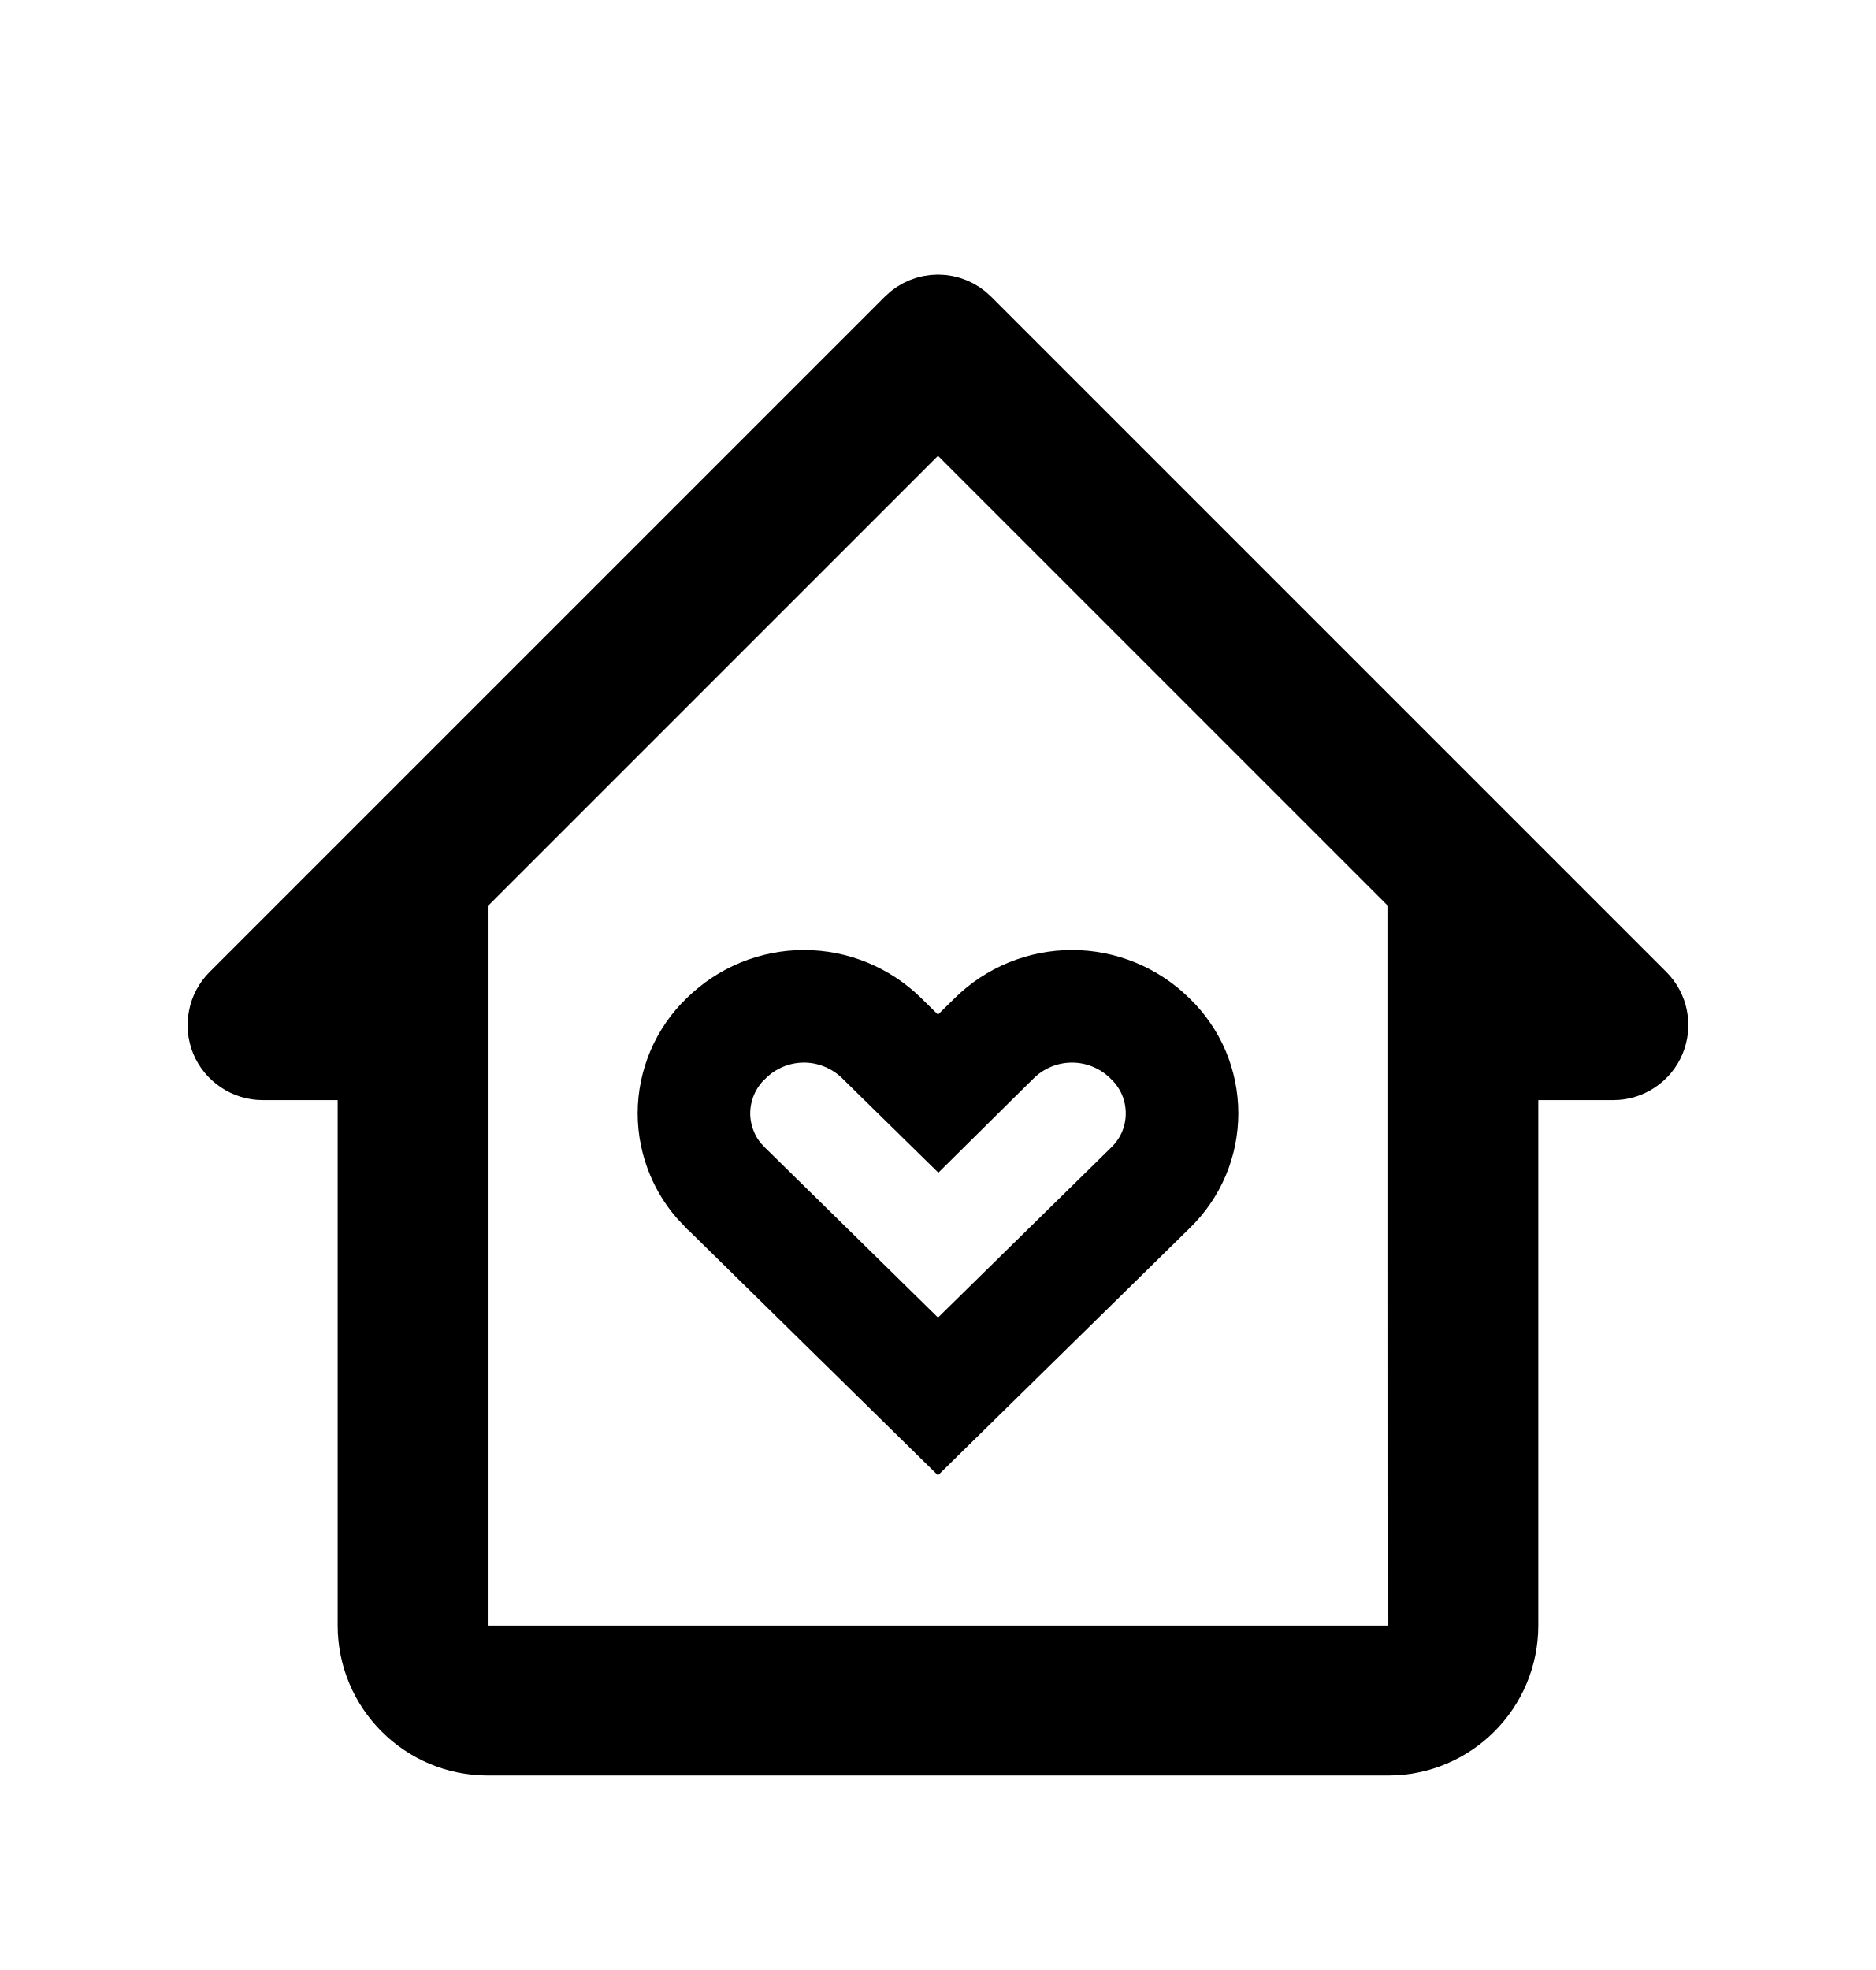
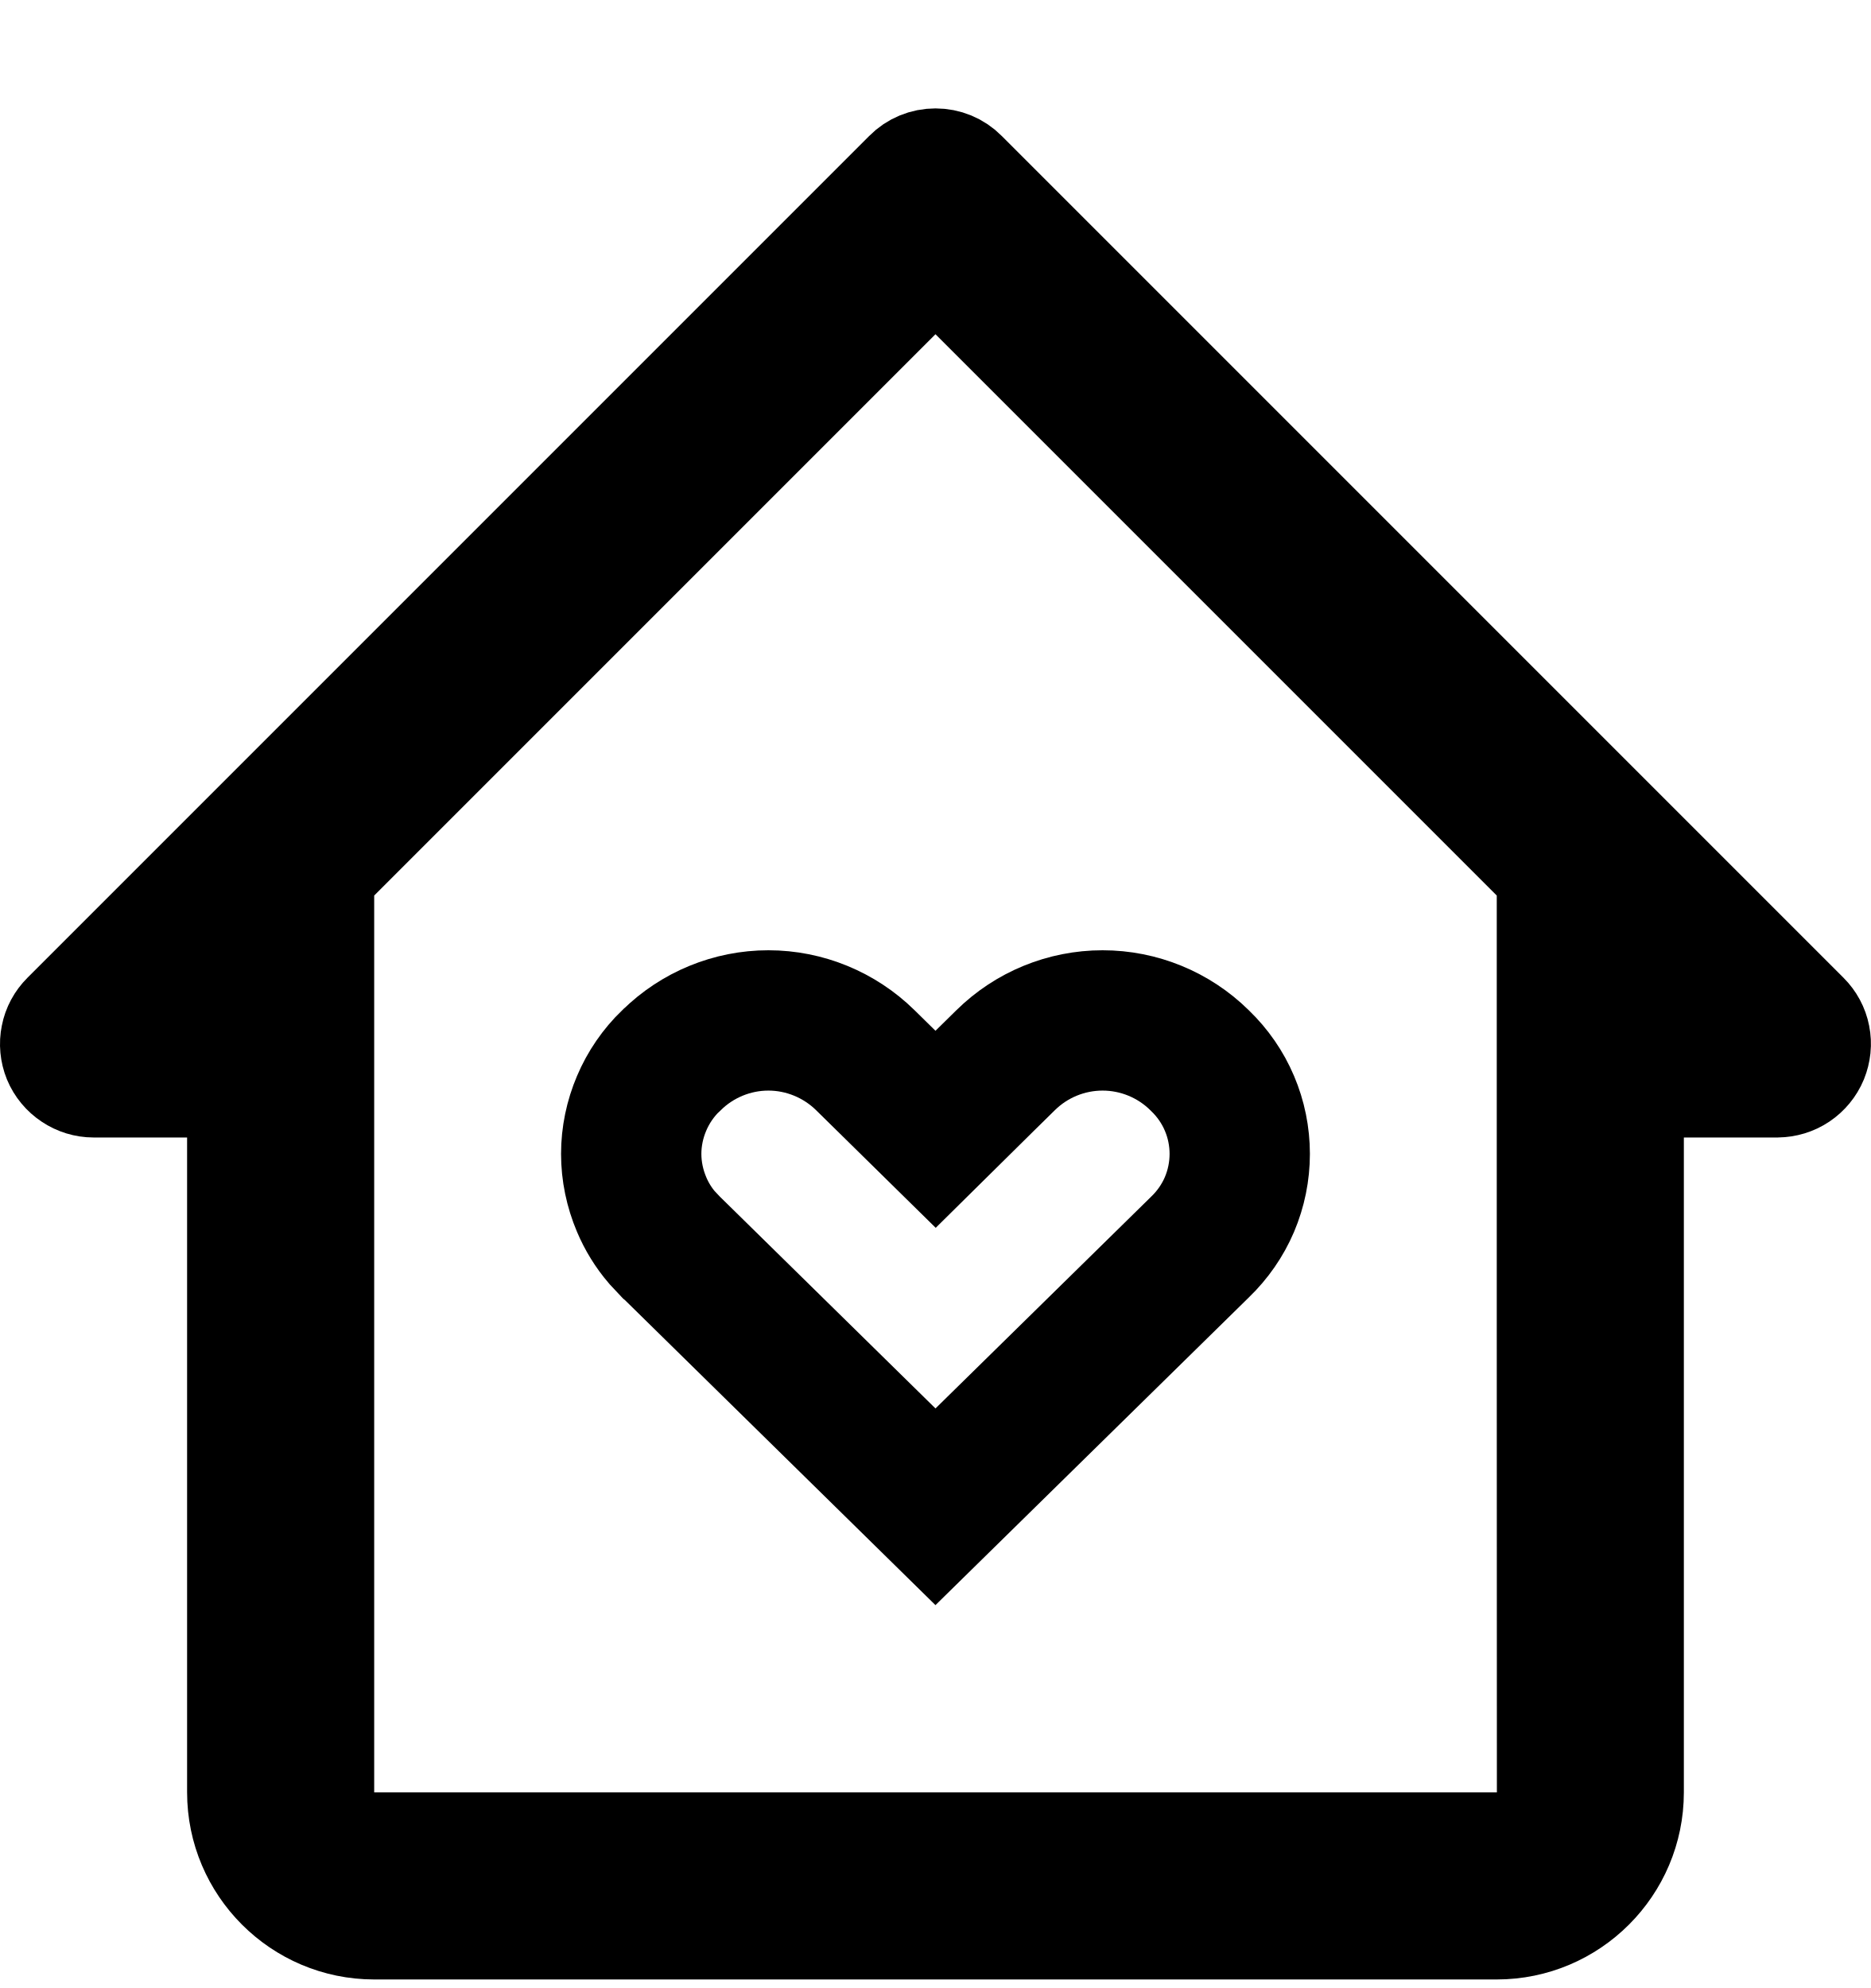
- <svg xmlns="http://www.w3.org/2000/svg" width="20" height="21" viewBox="0 0 20 21" fill="none">
-   <path d="M11.429 10.727C11.739 10.727 12.037 10.85 12.258 11.067L12.263 11.072C12.37 11.175 12.456 11.299 12.514 11.435C12.572 11.572 12.602 11.72 12.602 11.868C12.602 12.017 12.572 12.164 12.514 12.301C12.456 12.437 12.37 12.561 12.263 12.664L12.259 12.668L10 14.886L7.742 12.668L7.737 12.664L7.661 12.583C7.589 12.498 7.53 12.403 7.487 12.301C7.429 12.164 7.398 12.017 7.398 11.868C7.398 11.72 7.429 11.572 7.487 11.435C7.545 11.299 7.63 11.175 7.737 11.072L7.743 11.067C7.963 10.85 8.261 10.727 8.571 10.727C8.881 10.727 9.179 10.85 9.4 11.067L9.401 11.068L9.58 11.244L10.002 11.658L10.421 11.243L10.6 11.067C10.821 10.849 11.119 10.727 11.429 10.727Z" stroke="black" stroke-width="1.2" />
-   <path d="M10 3.427C10.079 3.427 10.156 3.459 10.212 3.515L17.412 10.715C17.454 10.757 17.483 10.811 17.494 10.869C17.506 10.927 17.499 10.987 17.477 11.041C17.454 11.096 17.416 11.143 17.366 11.176C17.317 11.209 17.259 11.227 17.2 11.227H15.9V17.328C15.9 17.934 15.406 18.427 14.8 18.427H5.2C4.594 18.427 4.1 17.934 4.1 17.328V11.227H2.8C2.741 11.227 2.683 11.209 2.634 11.176C2.584 11.143 2.545 11.096 2.522 11.041C2.5 10.987 2.494 10.927 2.506 10.869C2.517 10.81 2.546 10.757 2.588 10.715L9.788 3.515C9.844 3.459 9.921 3.427 10 3.427ZM15.3 9.452L10 4.152L4.7 9.452V17.828H15.301V17.327L15.3 13.327V9.452Z" fill="black" stroke="black" />
+ <svg xmlns="http://www.w3.org/2000/svg" width="16" height="17" viewBox="0 0 16 17" fill="none">
+   <path d="M9.429 8.726C9.739 8.726 10.037 8.848 10.258 9.066L10.263 9.071C10.37 9.174 10.456 9.298 10.514 9.435C10.572 9.571 10.602 9.719 10.602 9.867C10.602 10.016 10.572 10.163 10.514 10.3C10.456 10.436 10.37 10.56 10.263 10.663L10.259 10.667L8 12.885L5.742 10.667L5.737 10.663L5.661 10.582C5.589 10.498 5.53 10.402 5.487 10.3C5.429 10.163 5.398 10.016 5.398 9.867C5.398 9.719 5.429 9.571 5.487 9.435C5.545 9.298 5.63 9.174 5.737 9.071L5.743 9.066C5.963 8.849 6.261 8.726 6.571 8.726C6.881 8.726 7.179 8.849 7.4 9.066L7.401 9.067L7.58 9.243L8.001 9.657L8.421 9.242L8.6 9.066C8.821 8.848 9.119 8.726 9.429 8.726Z" stroke="black" stroke-width="1.2" />
+   <path d="M8 1.427C8.08 1.427 8.156 1.458 8.212 1.515L15.412 8.715C15.454 8.757 15.483 8.81 15.494 8.868C15.506 8.926 15.499 8.986 15.477 9.041C15.454 9.096 15.415 9.143 15.366 9.176C15.317 9.209 15.259 9.226 15.2 9.227H13.9V15.327C13.9 15.933 13.406 16.427 12.8 16.427H3.2C2.594 16.427 2.1 15.933 2.1 15.327V9.227H0.8C0.741 9.227 0.683 9.209 0.634 9.176C0.584 9.143 0.545 9.096 0.522 9.041C0.5 8.986 0.494 8.926 0.506 8.868C0.517 8.81 0.546 8.757 0.588 8.715L7.788 1.515C7.844 1.458 7.92 1.427 8 1.427ZM13.3 7.451L8 2.151L2.7 7.451V15.827H13.301V15.326L13.3 11.326V7.451Z" fill="black" stroke="black" />
</svg>
